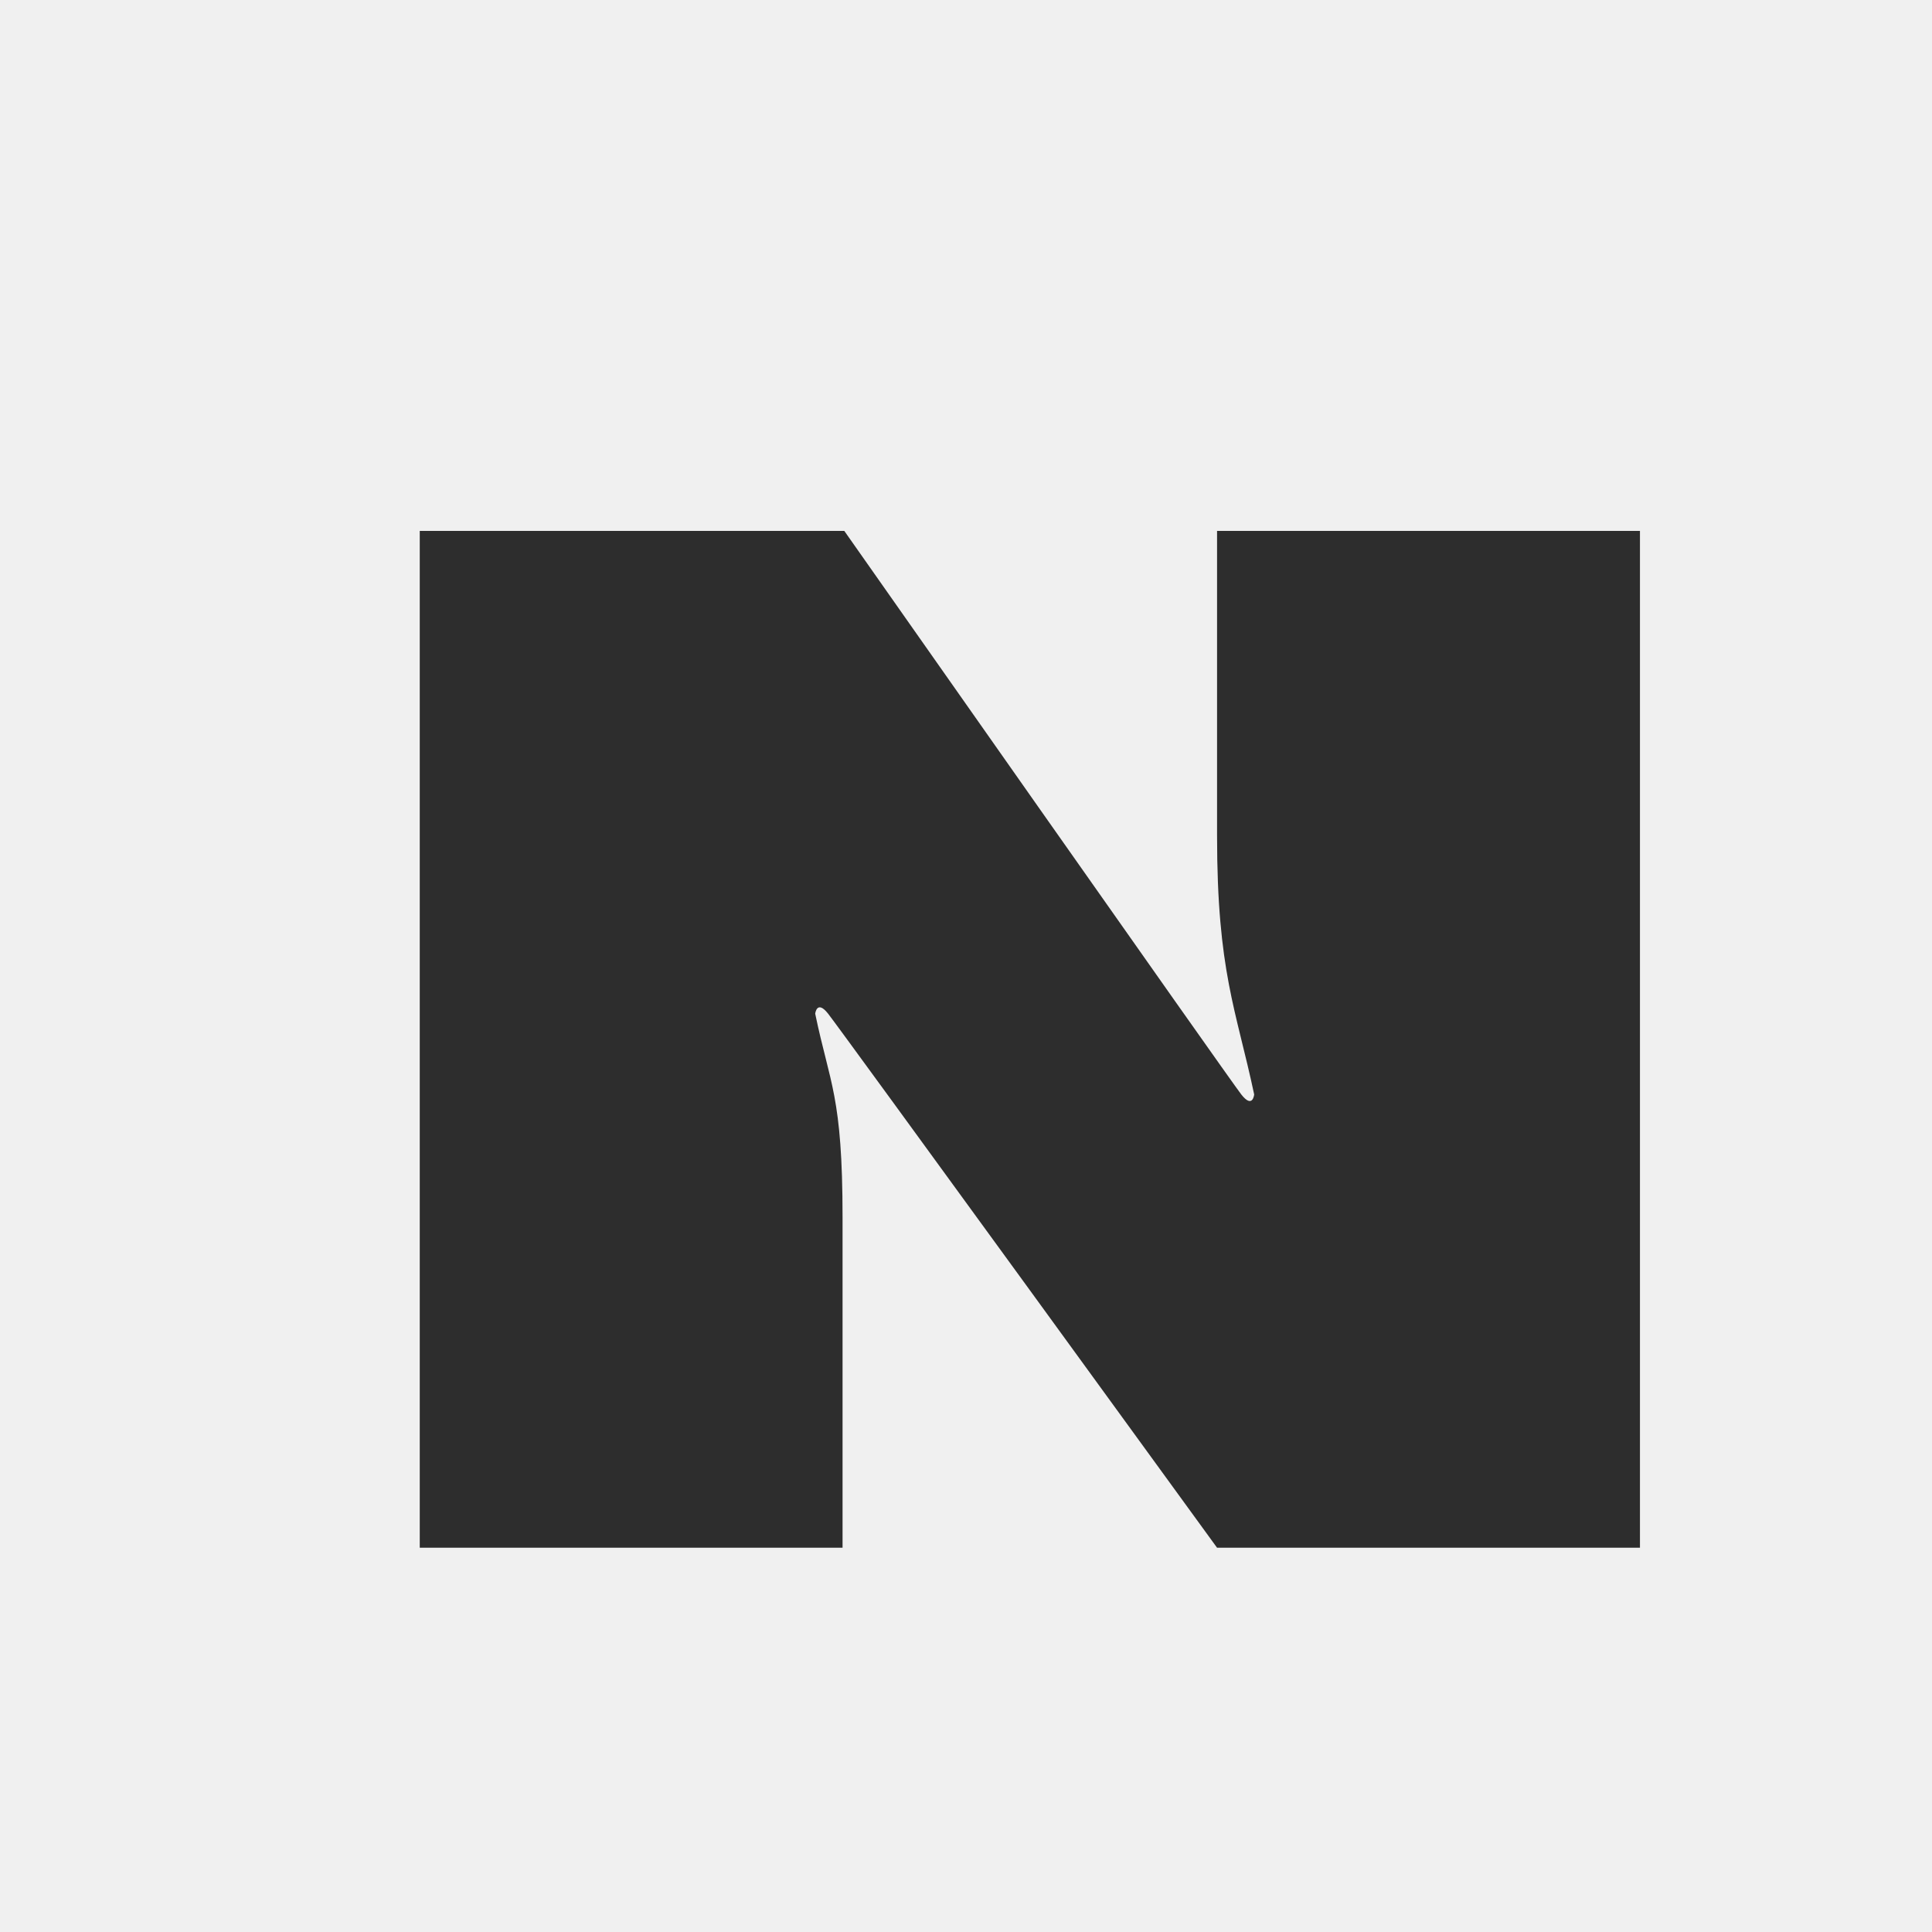
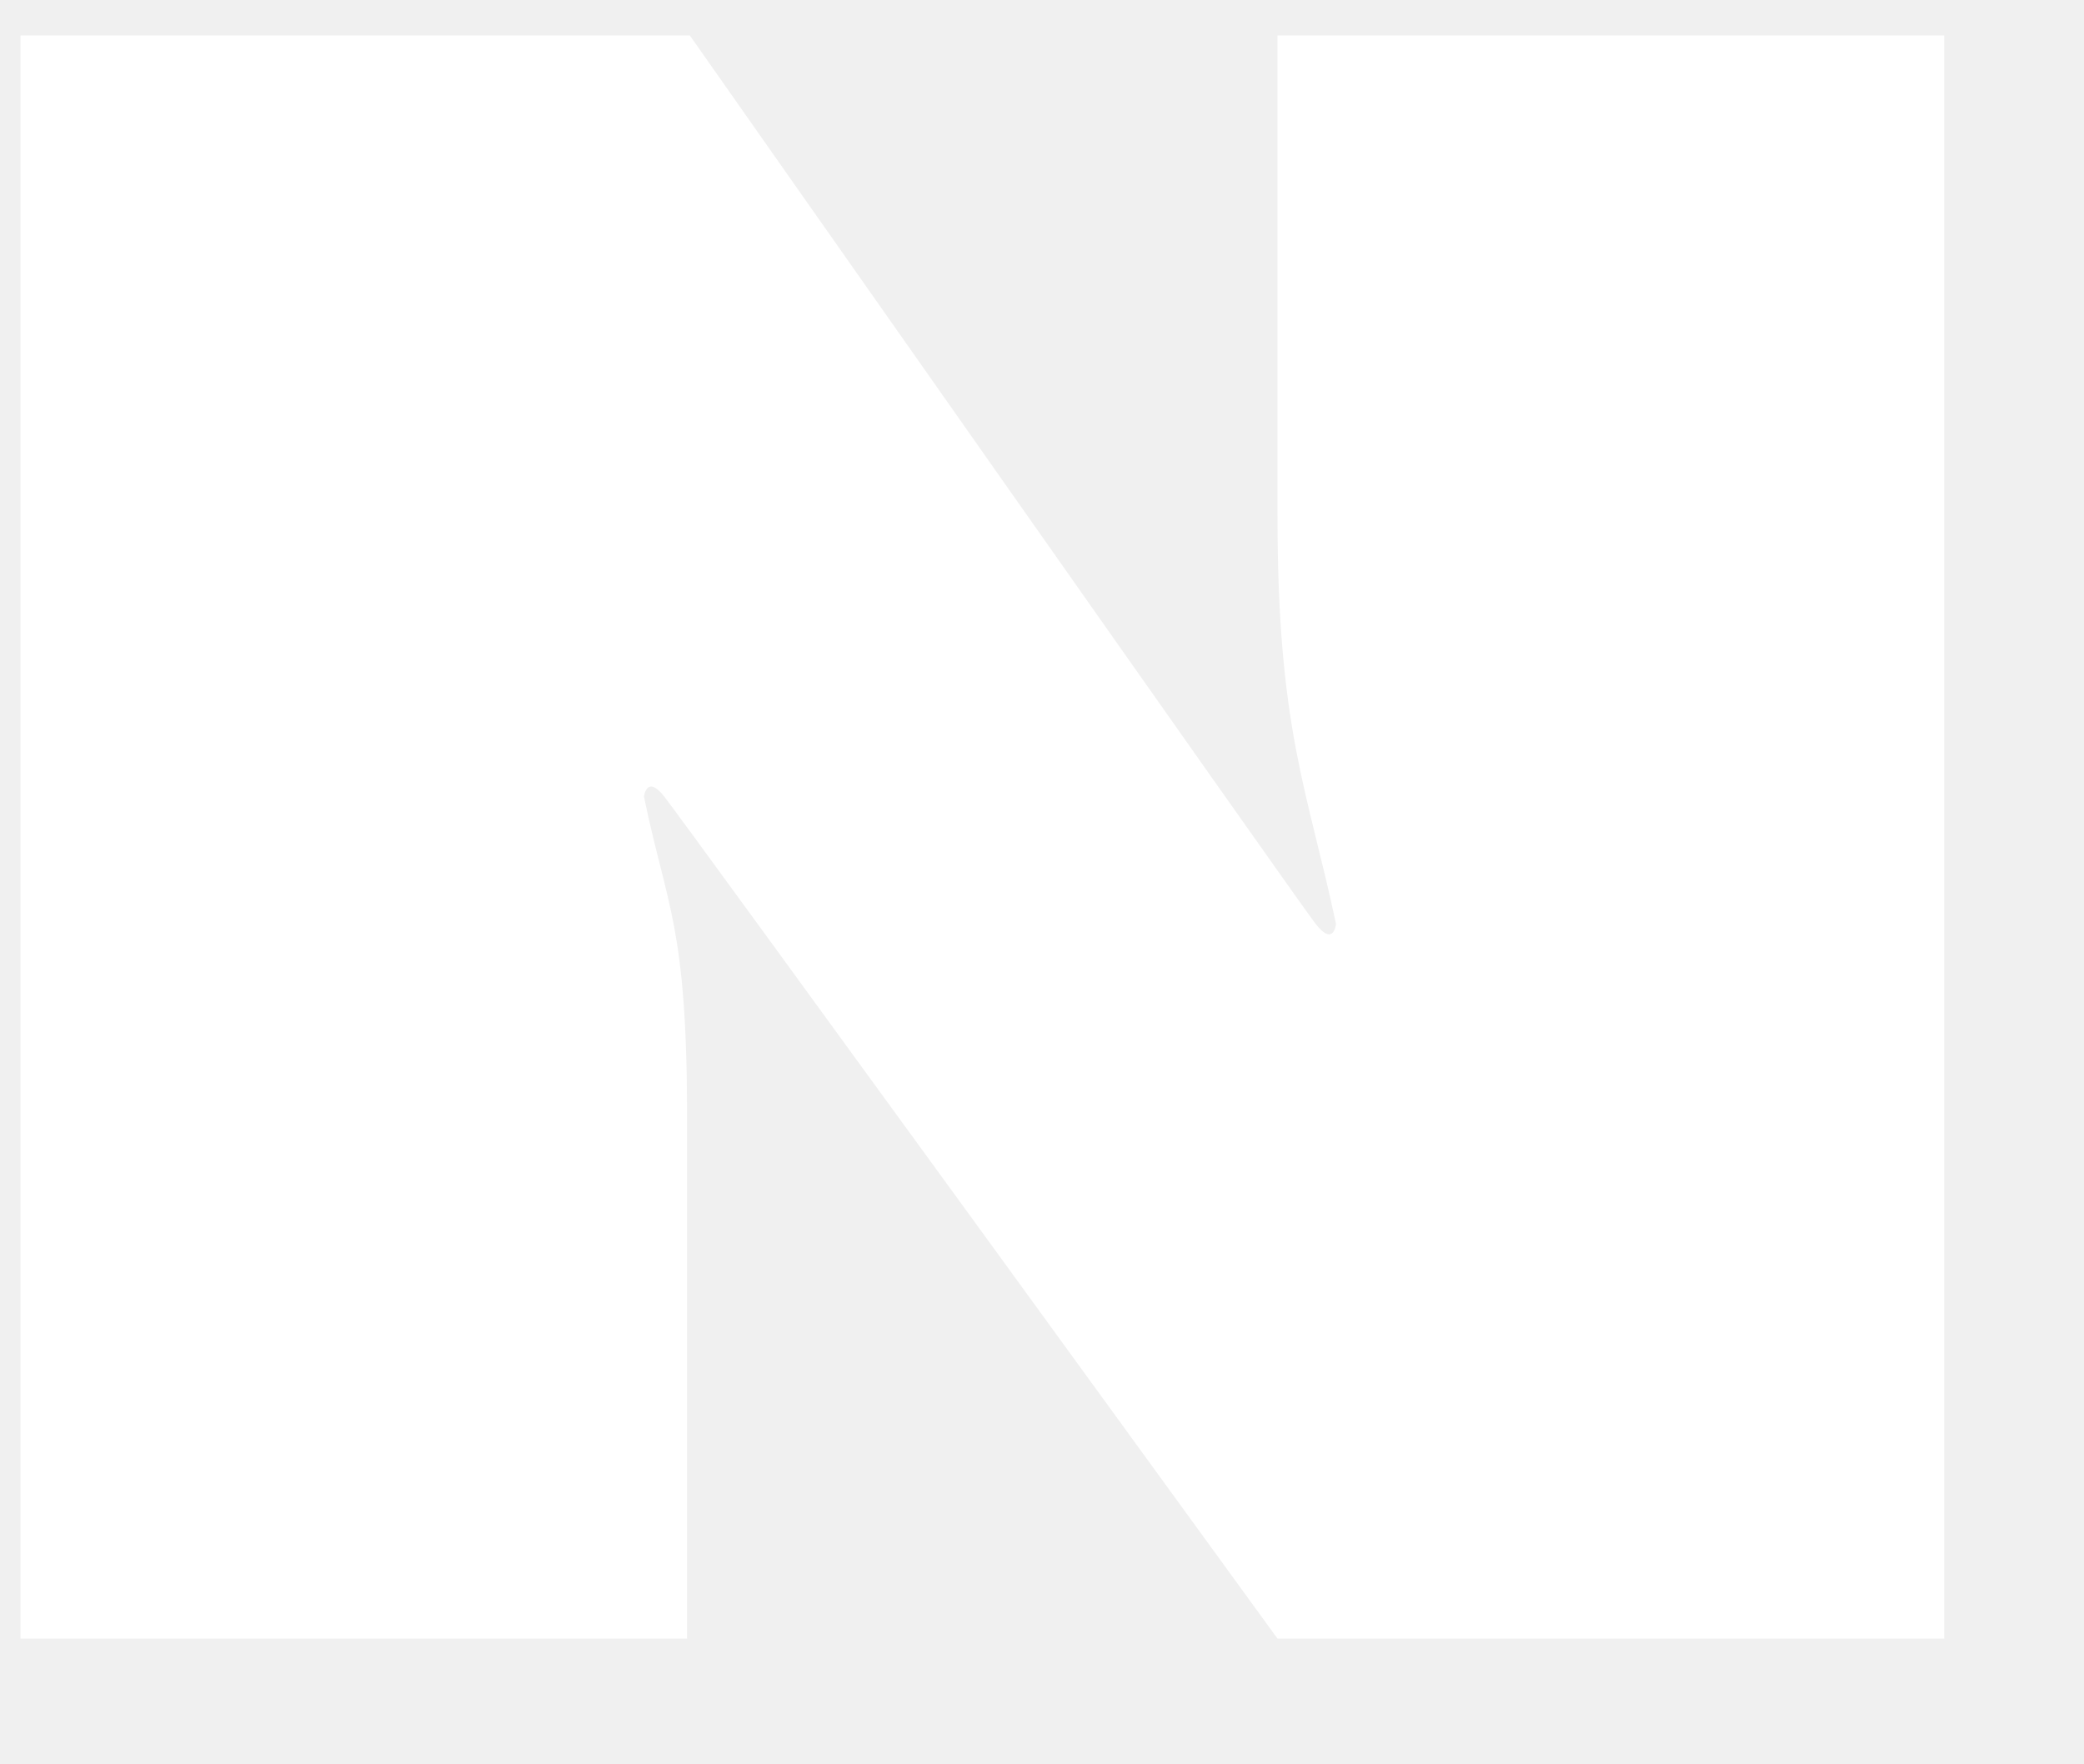
- <svg xmlns="http://www.w3.org/2000/svg" width="19" height="19" viewBox="0 0 19 19" fill="none">
-   <path d="M4.128 5.221H8.303C8.303 5.221 12.093 10.618 12.207 10.763C12.321 10.909 12.334 10.763 12.334 10.763C12.157 9.929 11.969 9.553 11.969 8.218V5.221H16.128V15.221H11.969C11.969 15.221 8.256 10.11 8.144 9.969C8.033 9.828 8.017 9.969 8.017 9.969C8.16 10.66 8.286 10.774 8.286 11.972V15.221H4.128V5.221V5.221Z" fill="#2D2D2D" />
+ <svg xmlns="http://www.w3.org/2000/svg" width="13" height="11" viewBox="0 0 13 11" fill="none">
+   <path d="M0.128 0.221H4.303C4.303 0.221 8.093 5.618 8.207 5.763C8.321 5.909 8.334 5.763 8.334 5.763C8.157 4.929 7.969 4.553 7.969 3.218V0.221H12.128V10.221H7.969C7.969 10.221 4.256 5.11 4.144 4.969C4.033 4.828 4.017 4.969 4.017 4.969C4.16 5.66 4.286 5.774 4.286 6.972V10.221H0.128V0.221Z" fill="white" />
</svg>
